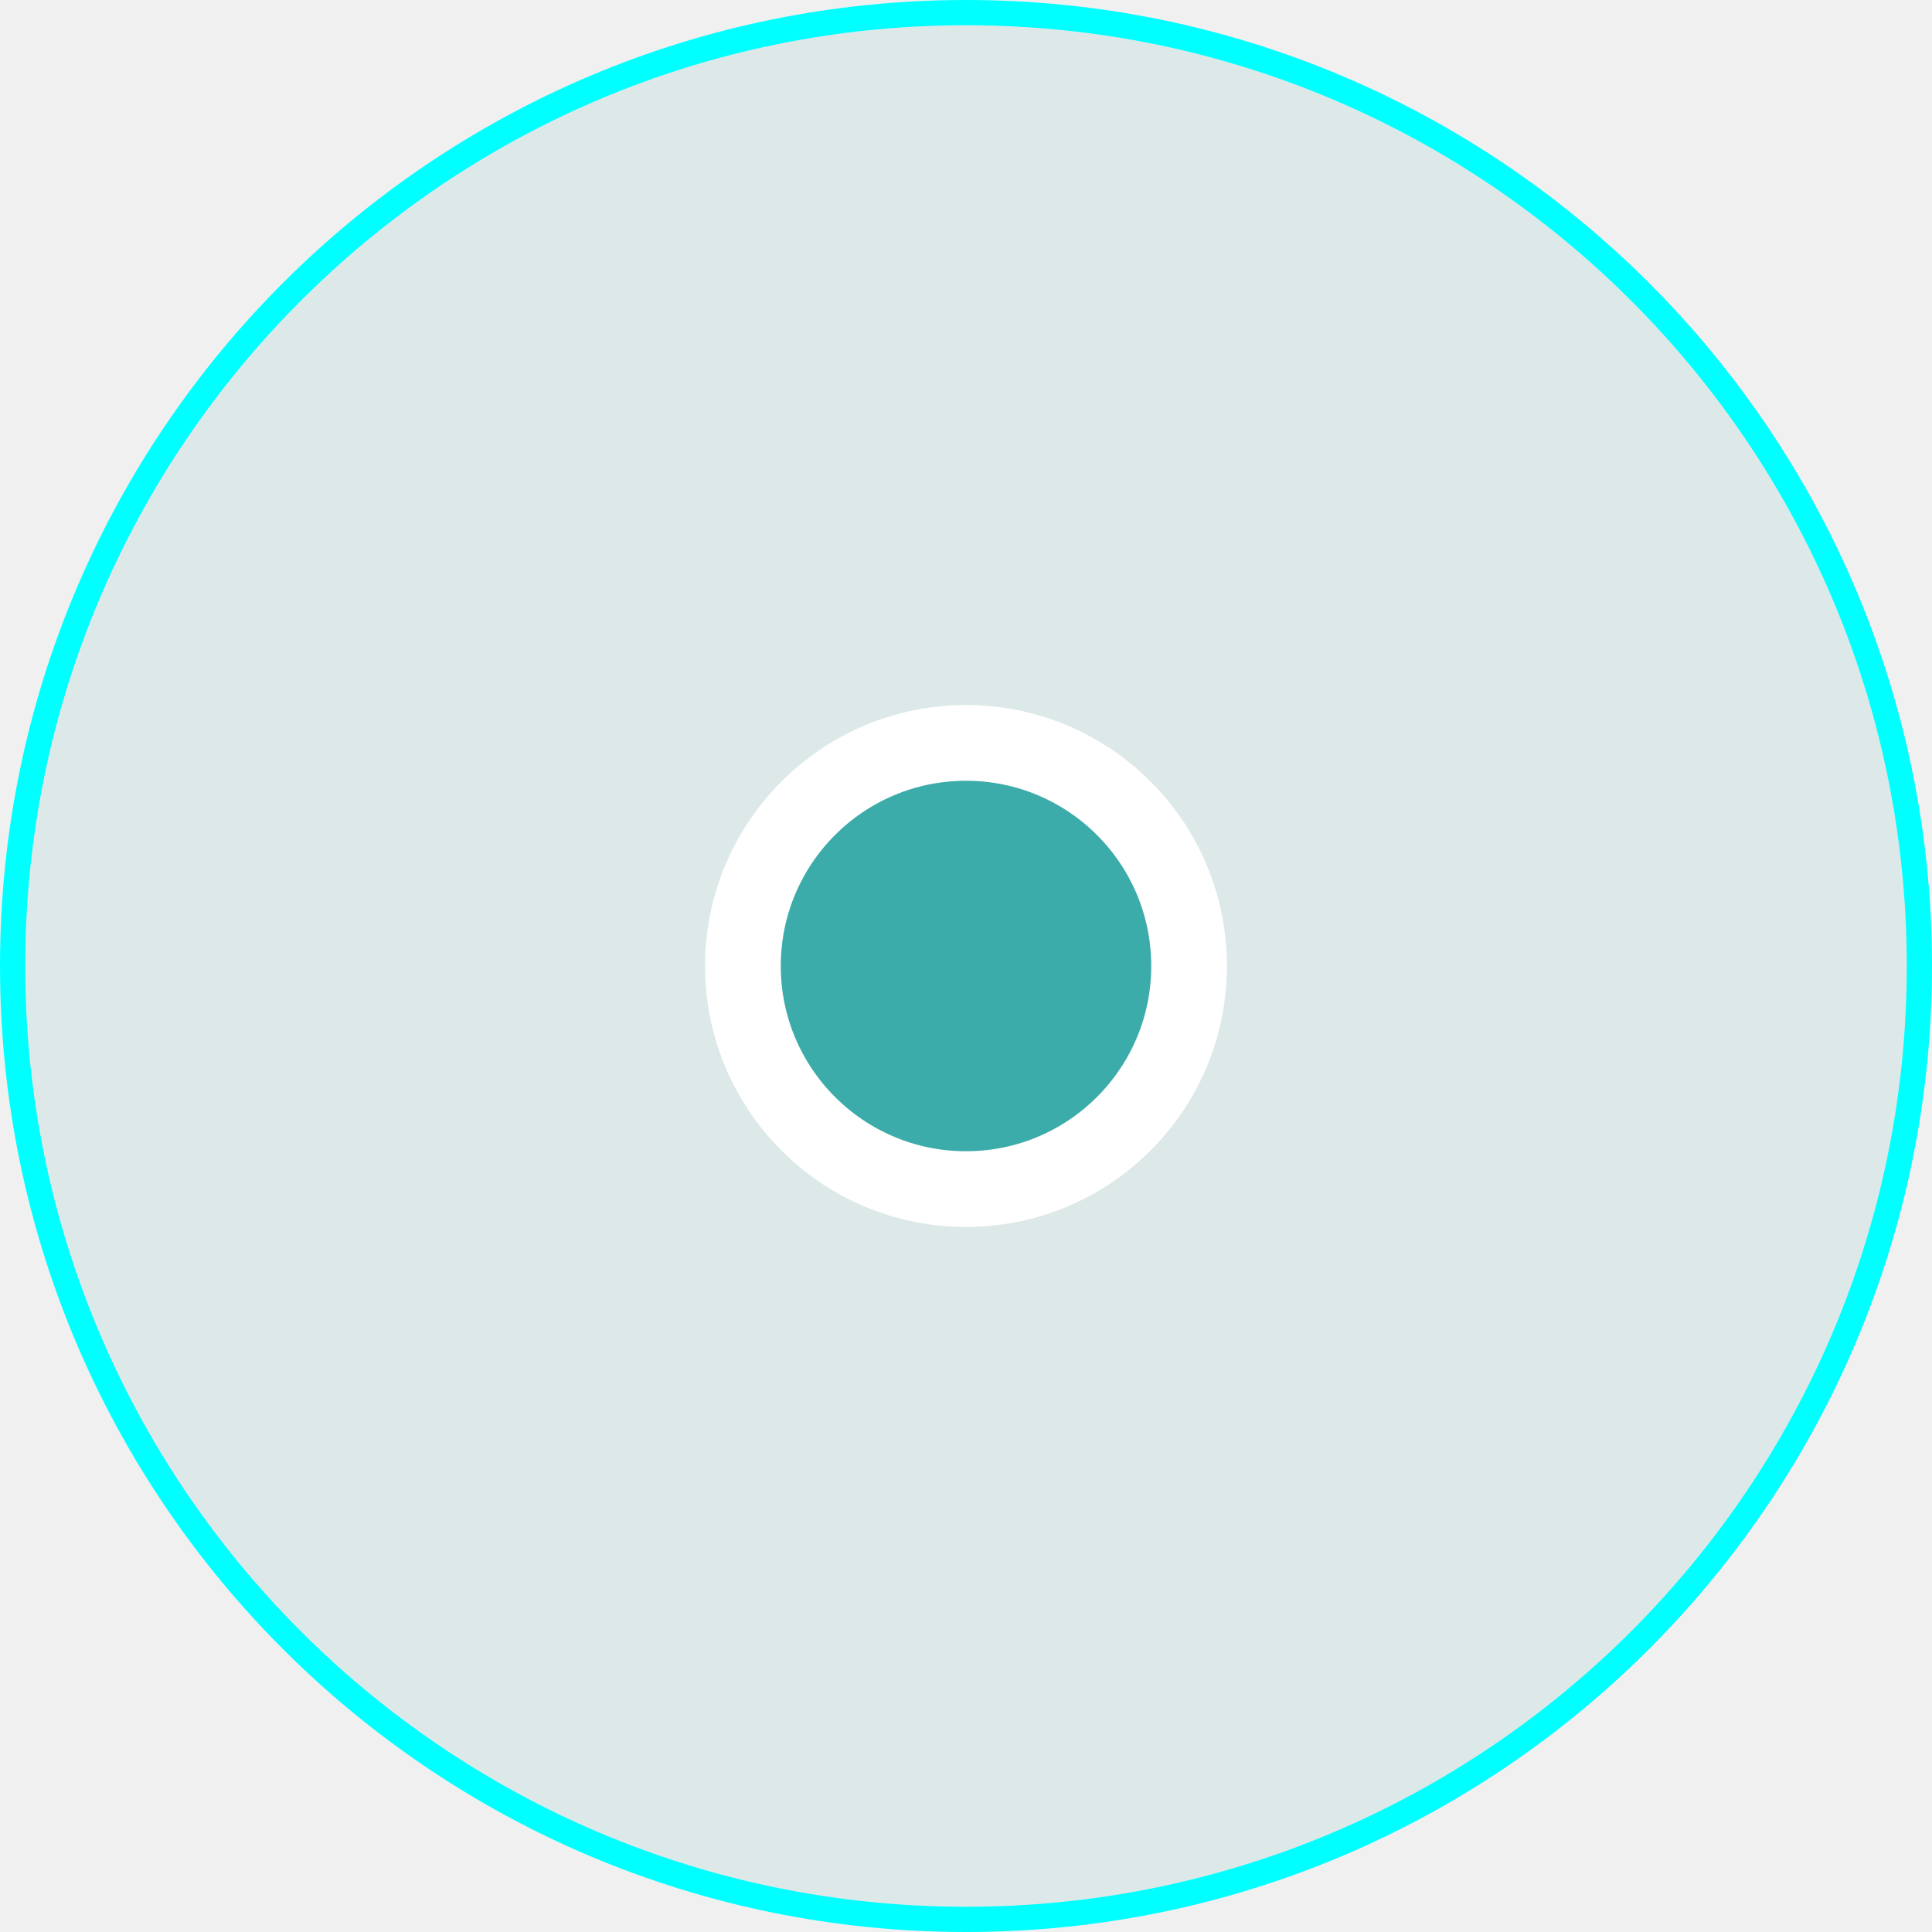
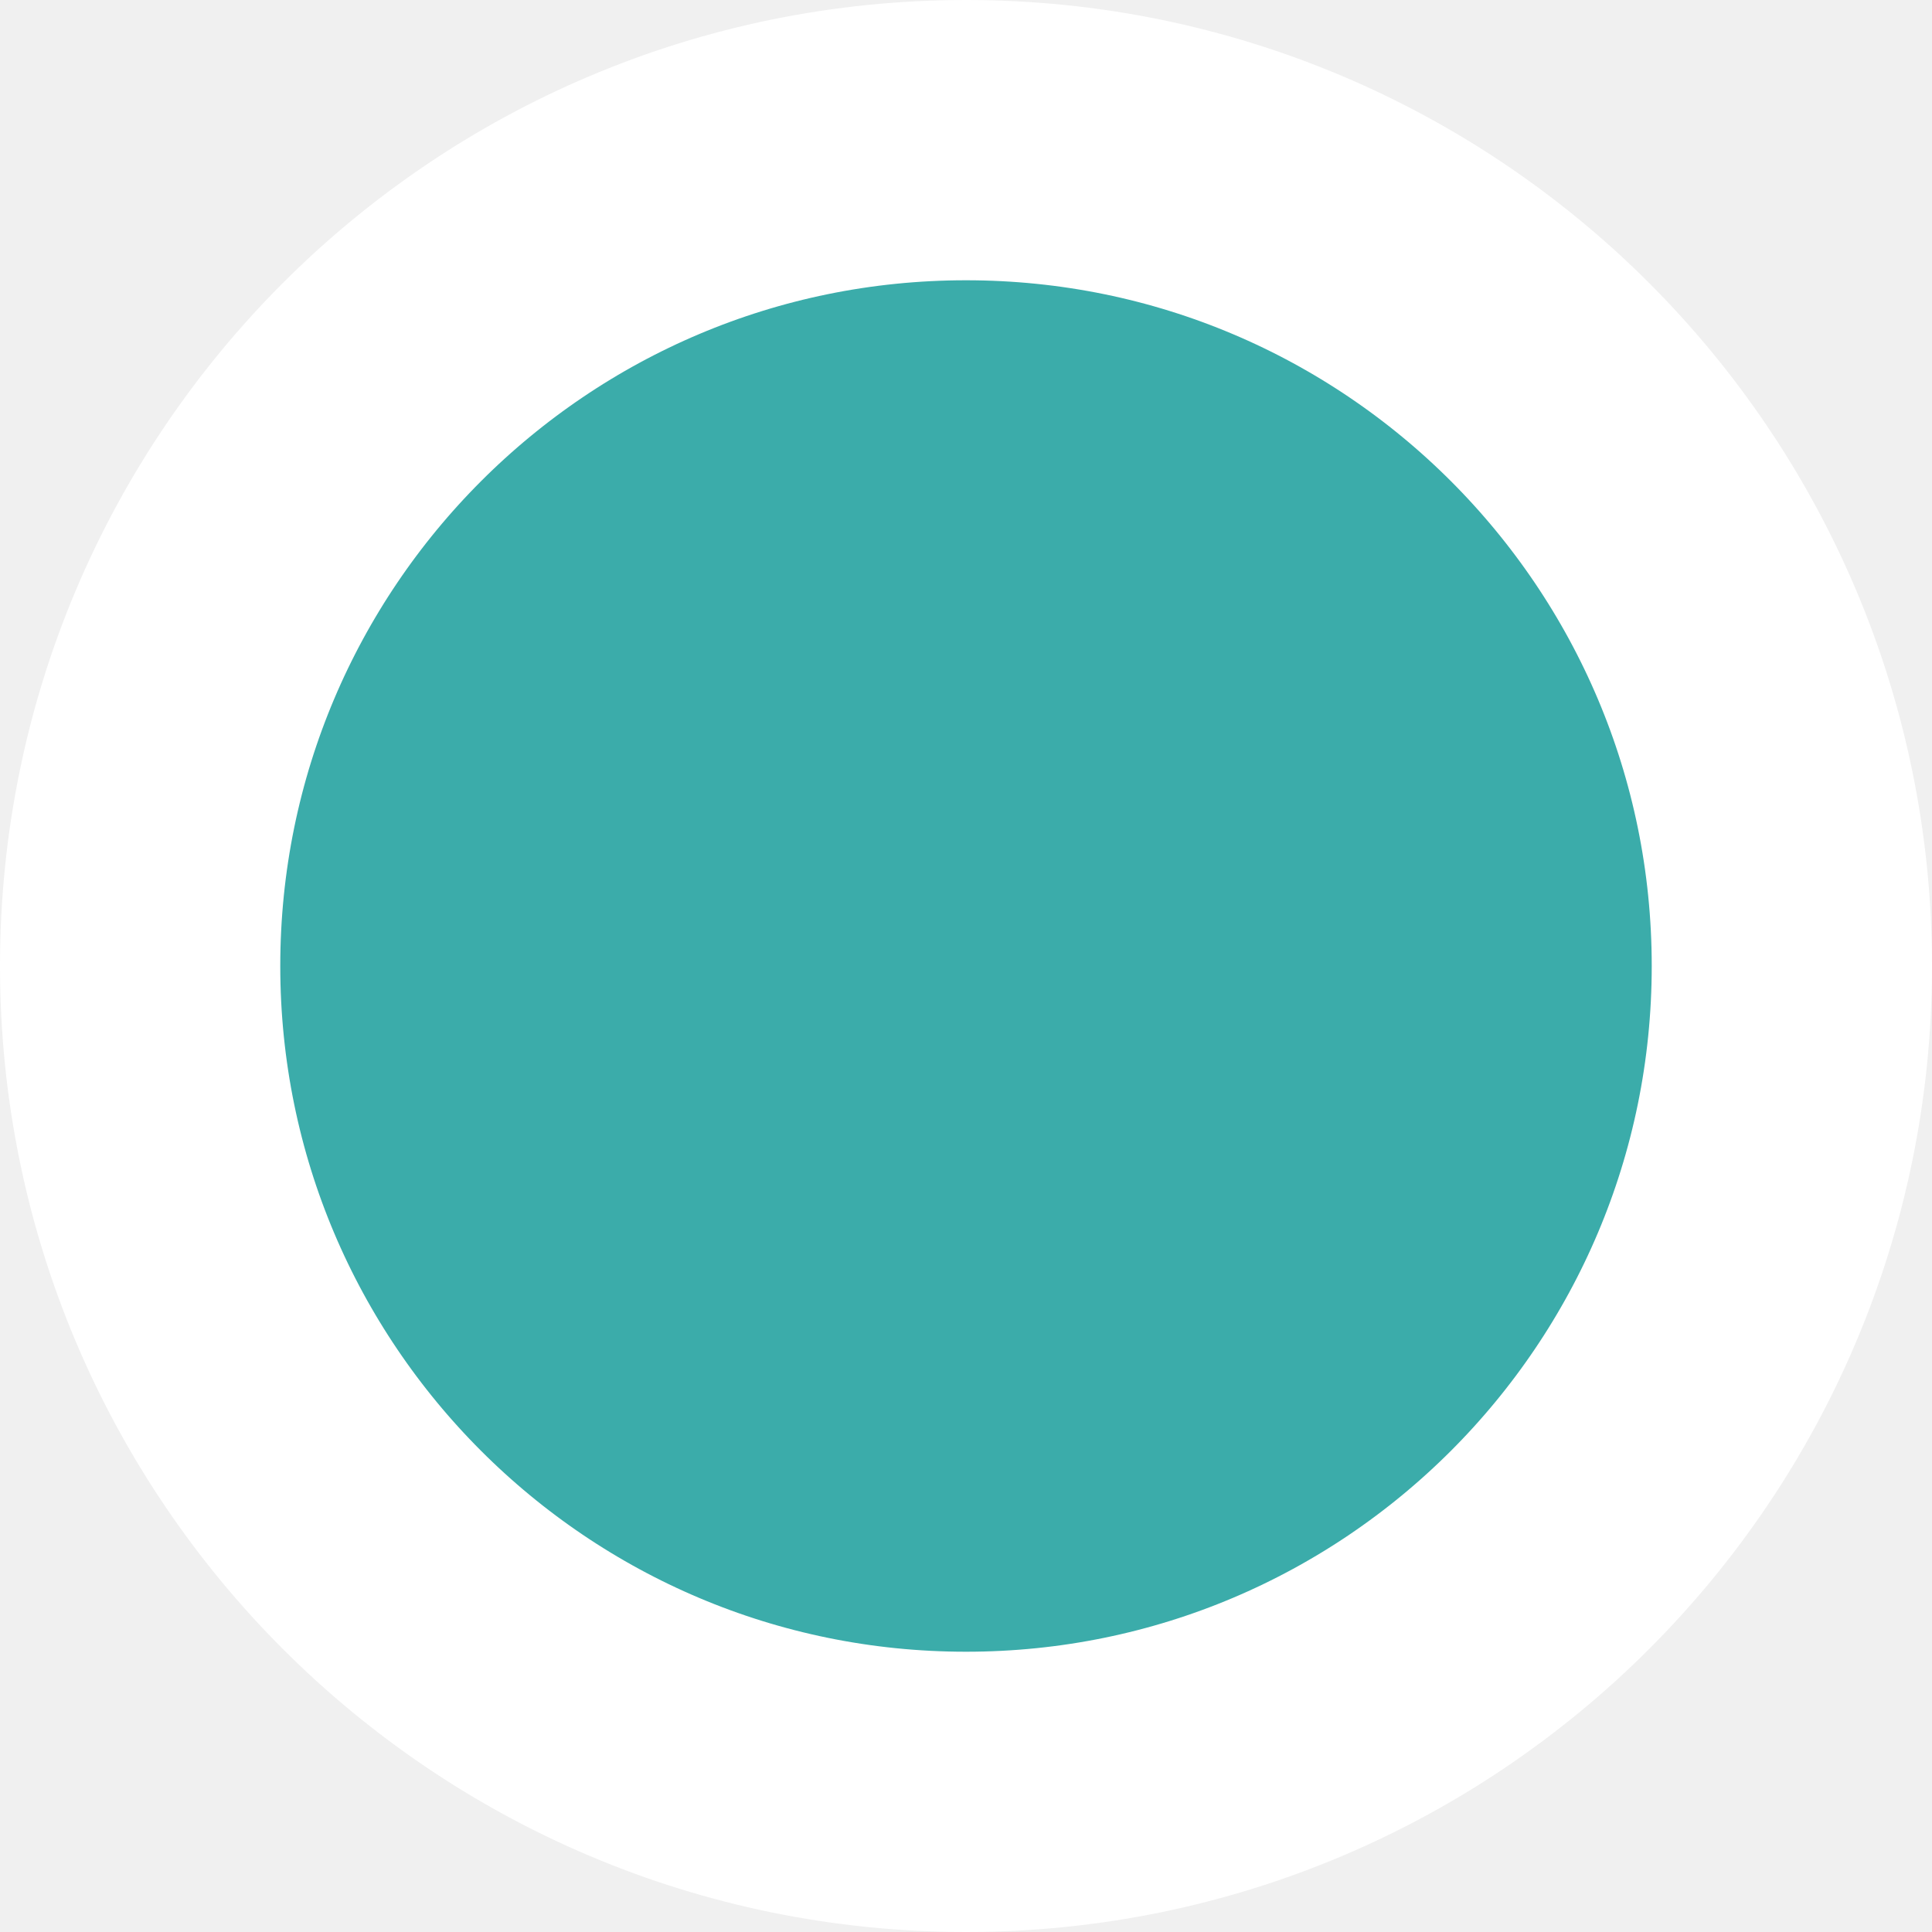
- <svg xmlns="http://www.w3.org/2000/svg" viewBox="0 0 76.56 76.56">
+ <svg xmlns="http://www.w3.org/2000/svg" viewBox="0 0 20.68 20.68">
  <defs>
-     <style>.cls-1,.cls-2{fill:#3bacaa;}.cls-1{fill-opacity:0.1;stroke:aqua;}.cls-2{stroke:#fff;stroke-width:3px;}</style>
+     <style>.cls-1{fill:#3bacaa;stroke:#fff;stroke-width:3px;}</style>
  </defs>
  <g id="Ebene_2" data-name="Ebene 2">
-     <g id="iMessage_Digital_Touch_2" data-name="iMessage Digital Touch #2">
-       <g id="Pin">
-         <circle id="Oval" class="cls-1" cx="38.28" cy="38.28" r="37.78" />
-         <g id="Oval-2" data-name="Oval">
-           <circle id="path-5" class="cls-2" cx="38.28" cy="38.28" r="8.84" />
+     <g id="Ebene_1-2" data-name="Ebene 1">
+       <g id="Ebene_2-2" data-name="Ebene 2">
+         <g id="iMessage_Digital_Touch_2" data-name="iMessage Digital Touch 2">
+           <g id="Pin">
+             <g id="Oval-2">
+               <circle id="path-5" class="cls-1" cx="10.34" cy="10.34" r="8.84" />
+             </g>
+           </g>
        </g>
      </g>
    </g>
  </g>
</svg>
